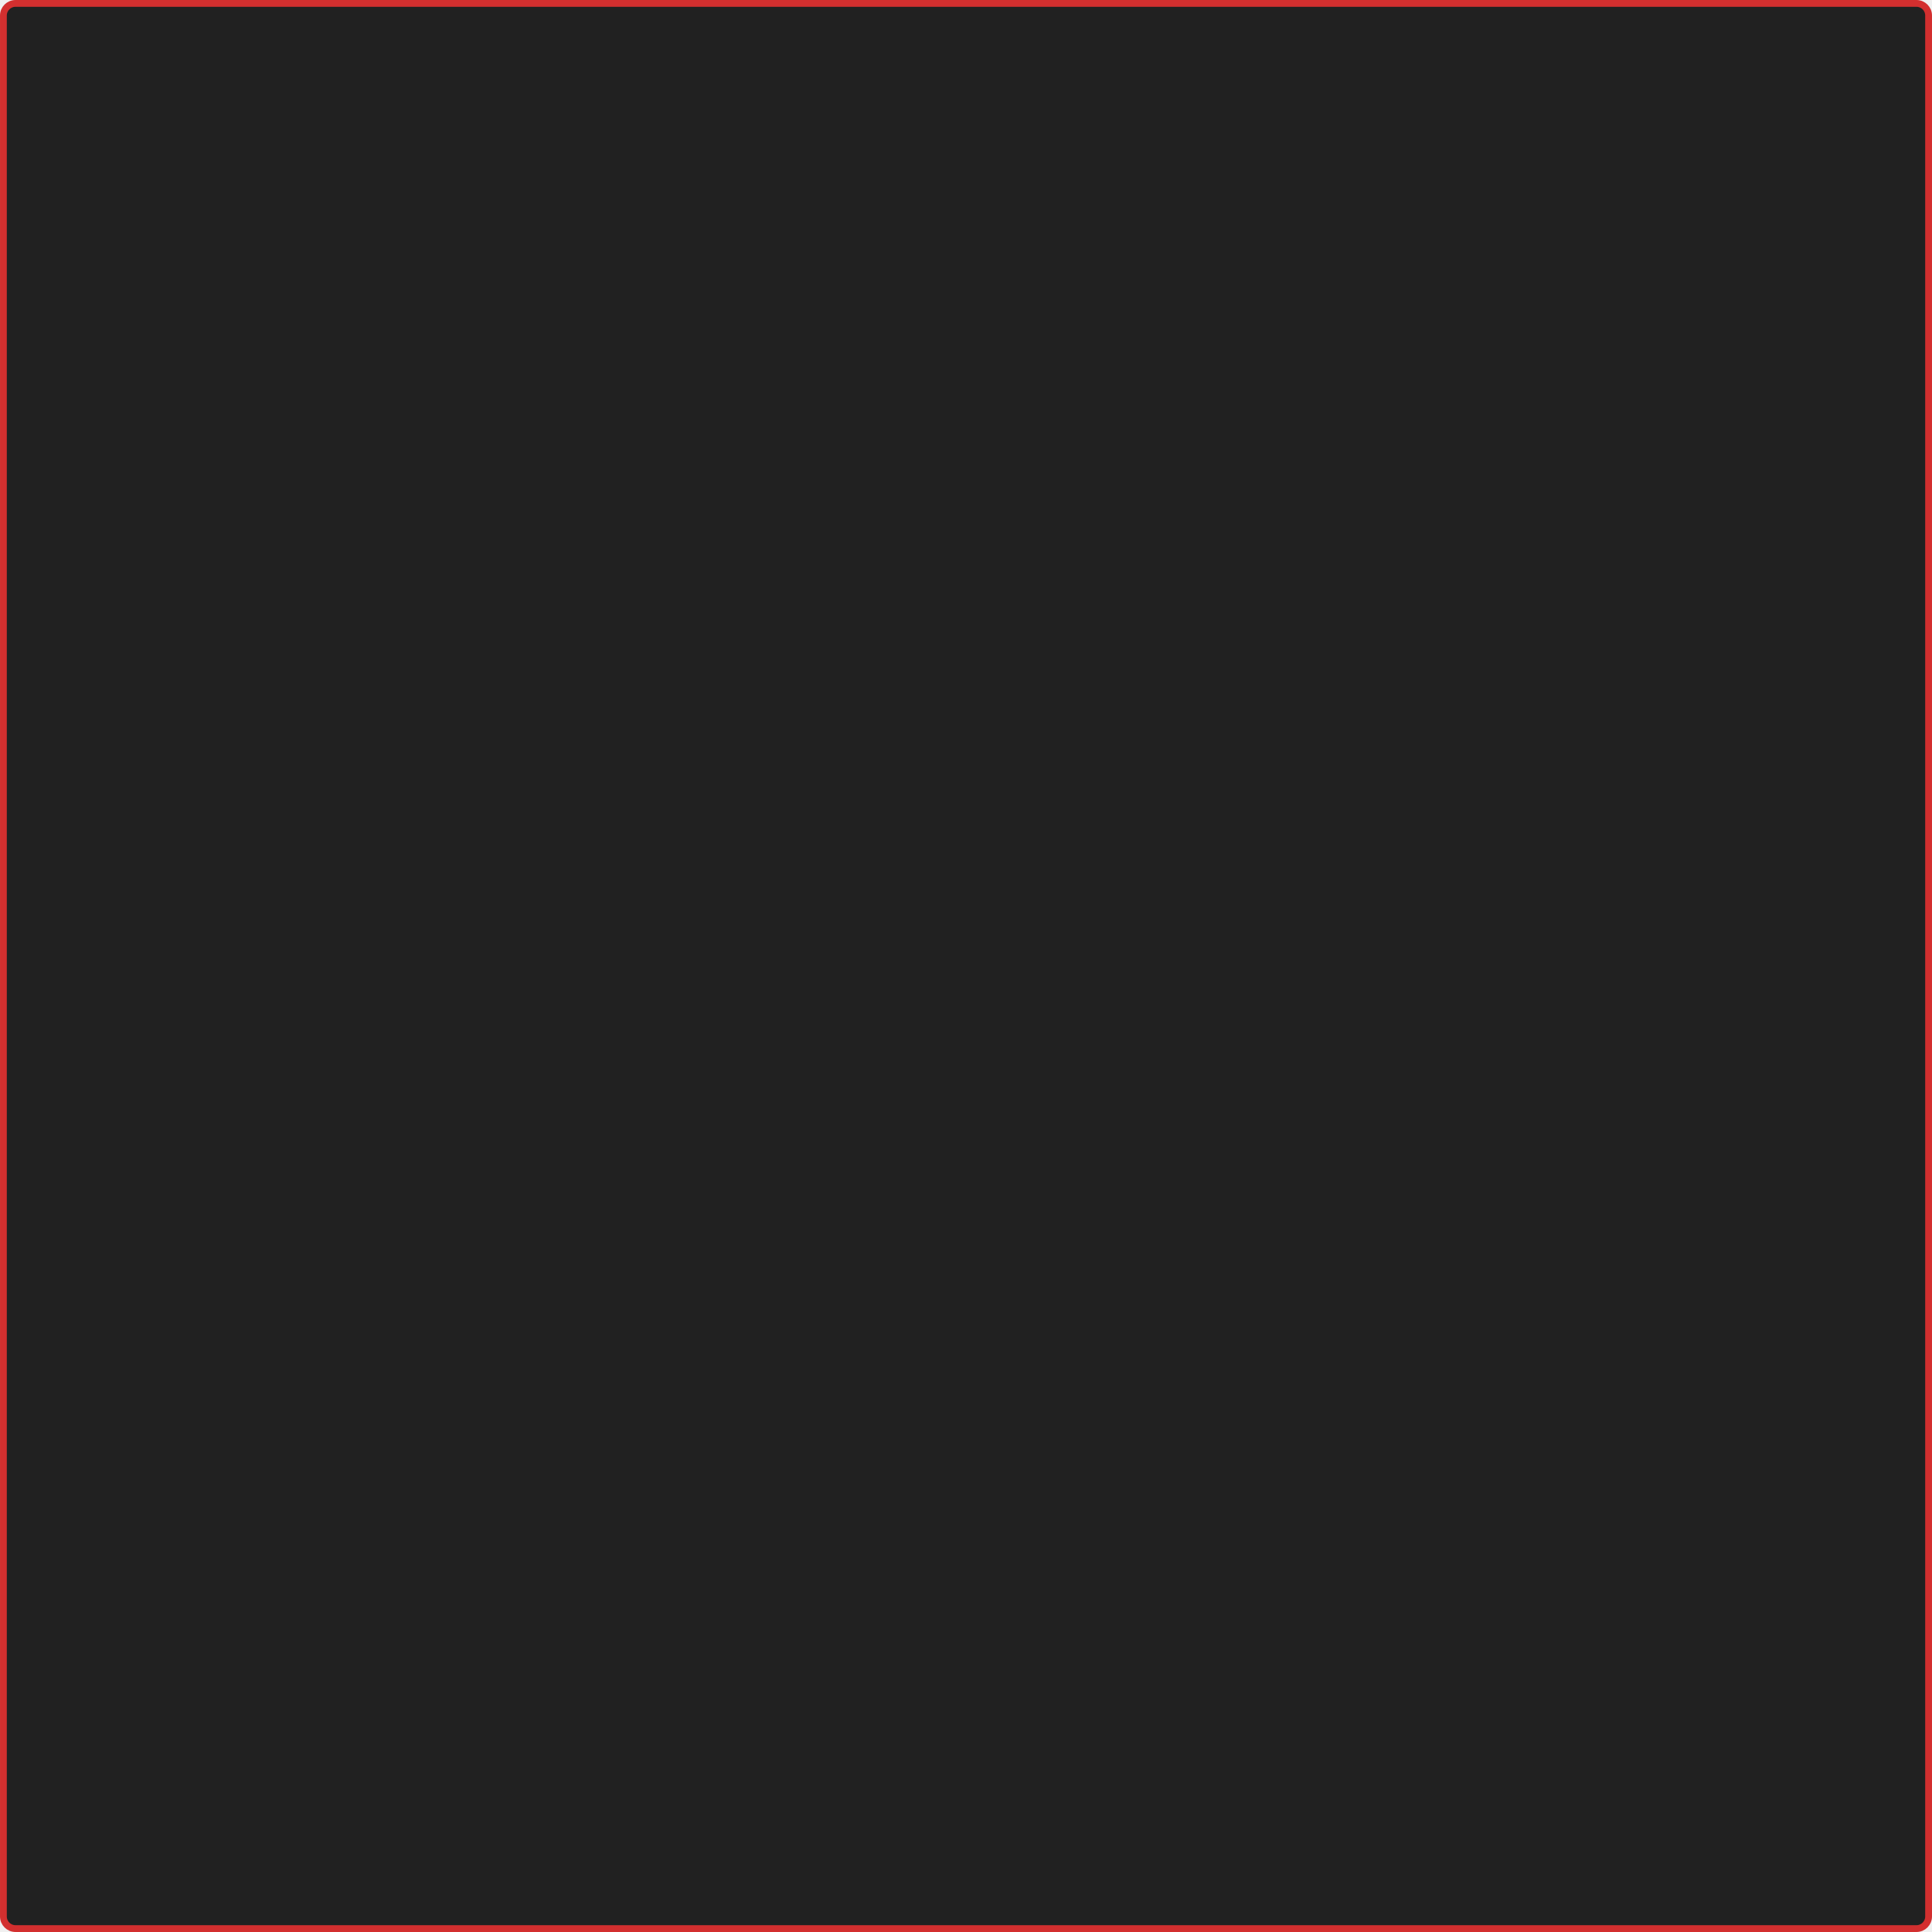
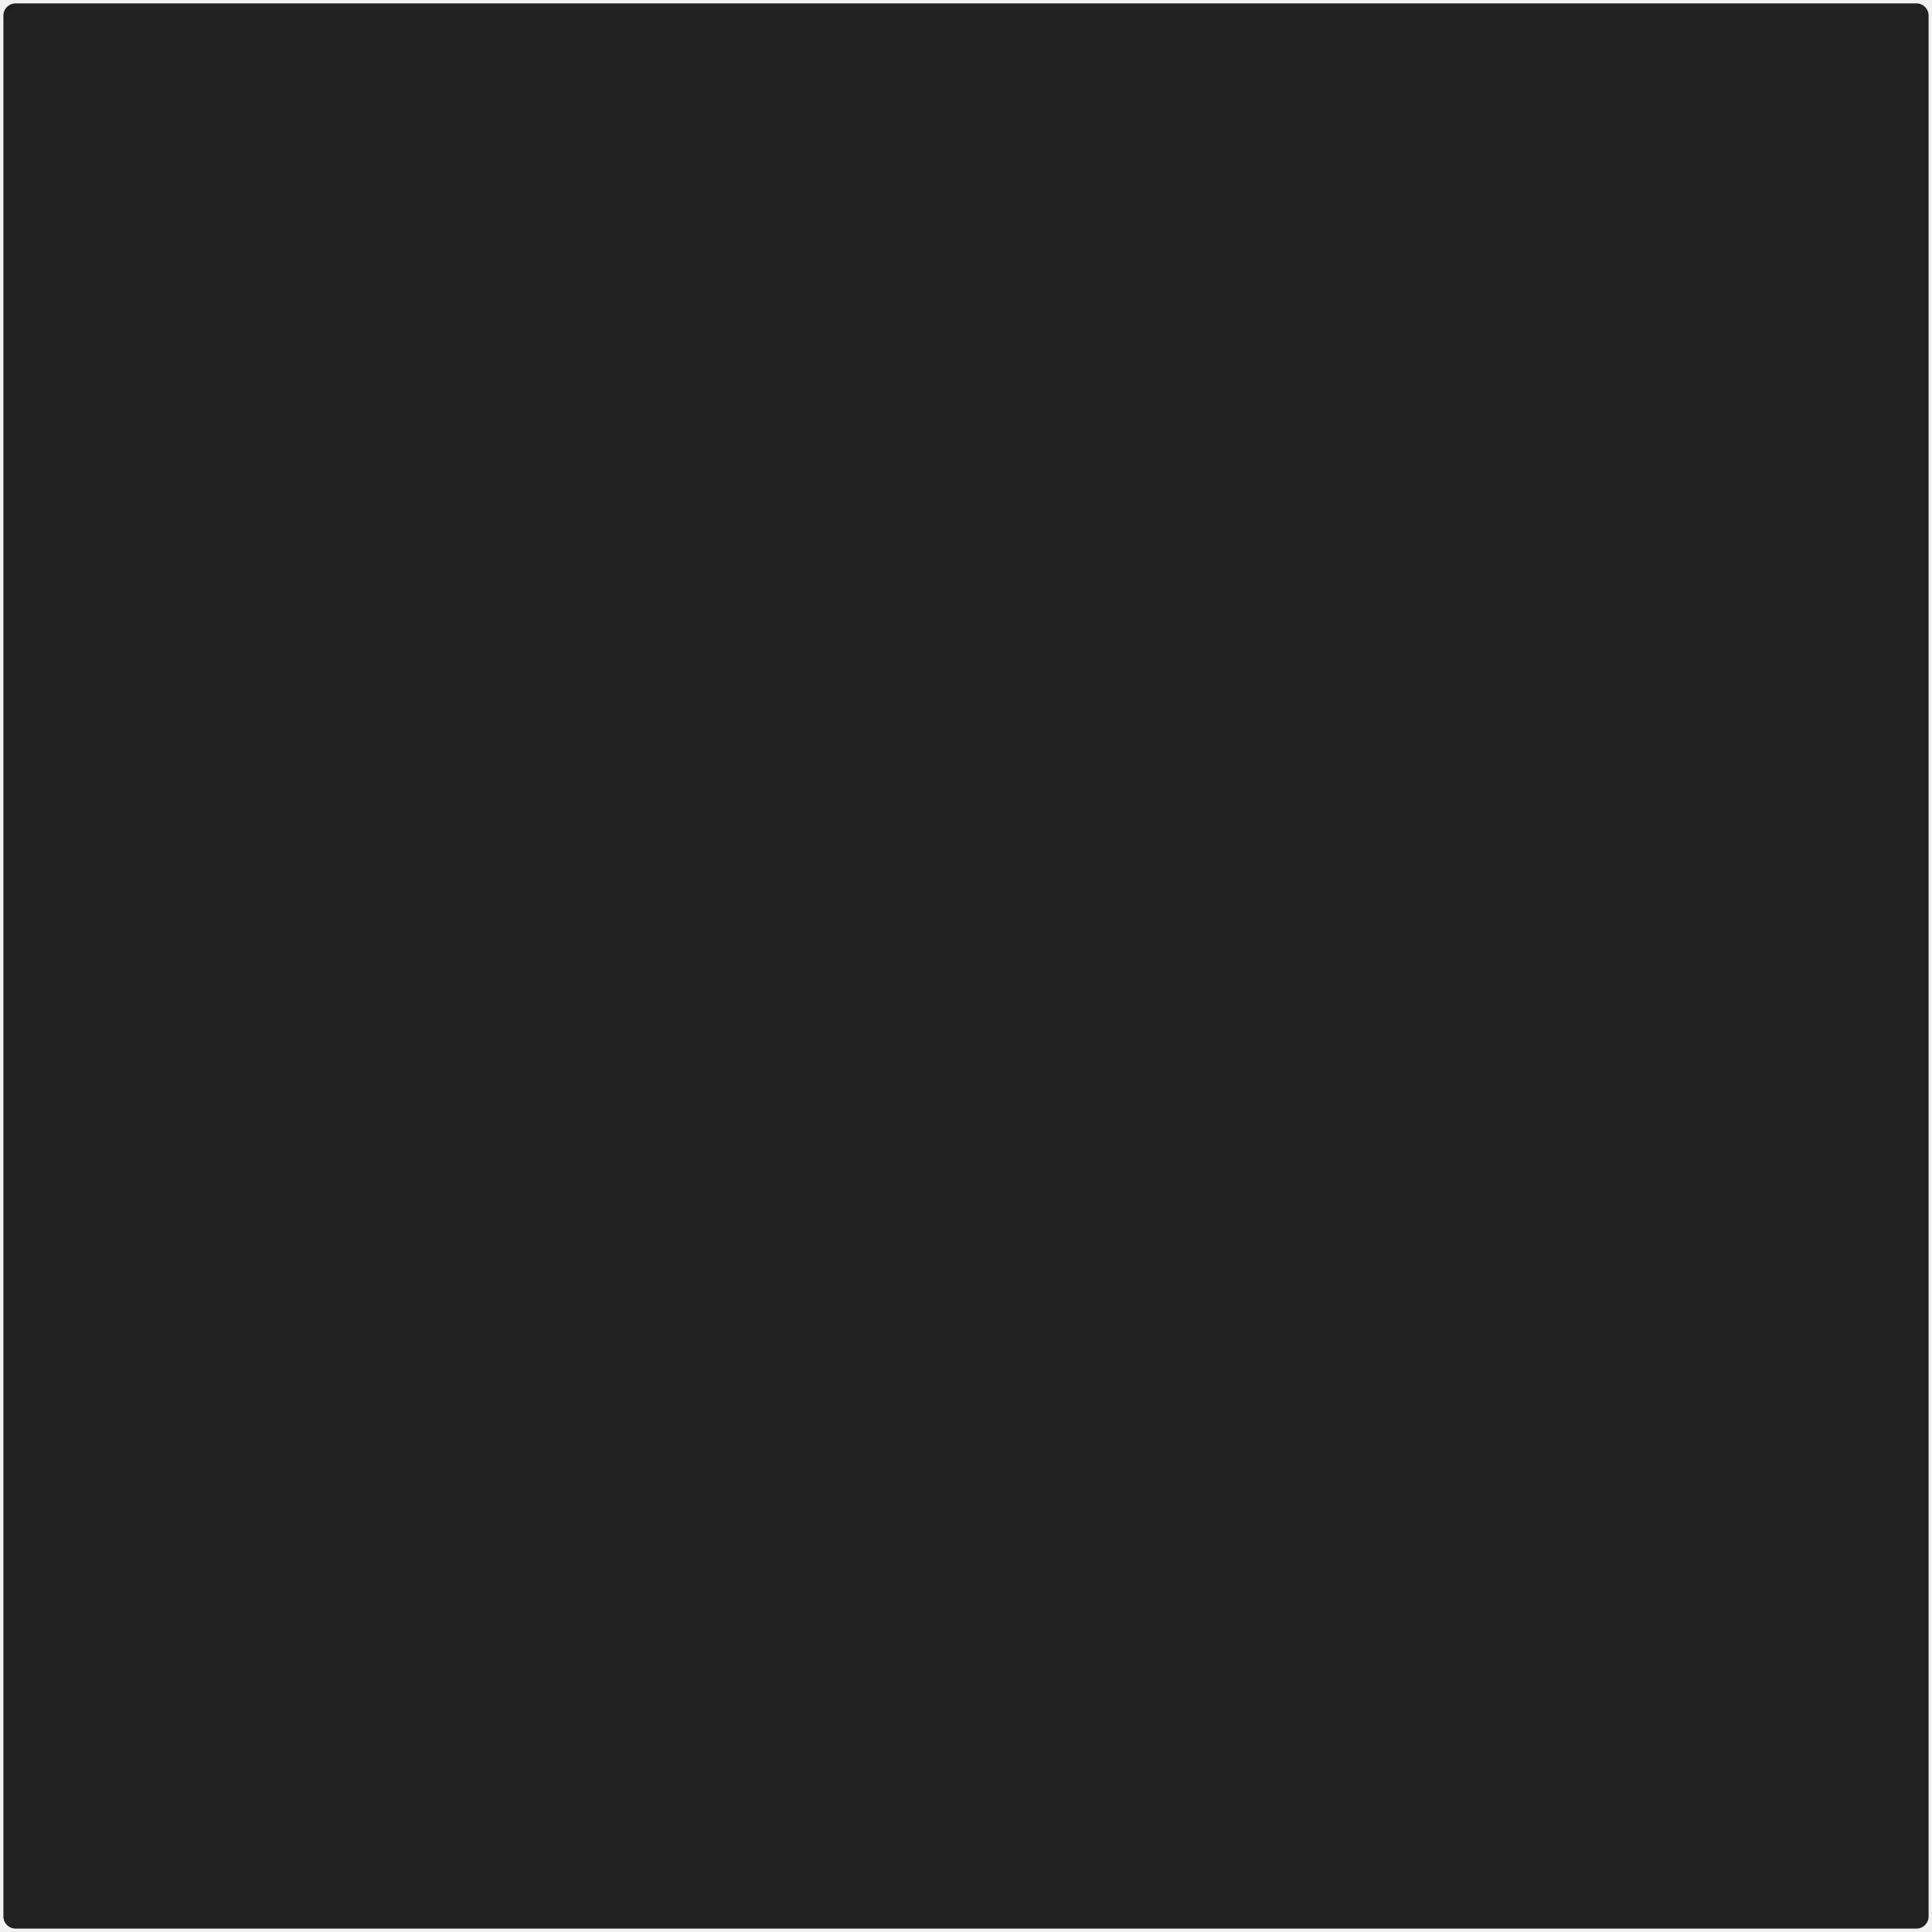
<svg xmlns="http://www.w3.org/2000/svg" width="60mm" height="60mm" viewBox="0 0 212.598 212.598" id="svg2" version="1.1">
  <defs id="defs4" />
  <g id="layer1" transform="translate(0,-839.7638)">
-     <rect style="opacity:1;fill:#212121;fill-opacity:1;fill-rule:evenodd;stroke:#d32f2f;stroke-width:0.749;stroke-linecap:butt;stroke-linejoin:miter;stroke-miterlimit:4;stroke-dasharray:none;stroke-dashoffset:0;stroke-opacity:1" id="rect4144" width="211.849" height="211.849" x="0.375" y="840.138" ry="1.333" />
+     <rect style="opacity:1;fill:#212121;fill-opacity:1;fill-rule:evenodd;stroke:none;stroke-width:0.749;stroke-linecap:butt;stroke-linejoin:miter;stroke-miterlimit:4;stroke-dasharray:none;stroke-dashoffset:0;stroke-opacity:1" id="rect4144" width="211.849" height="211.849" x="0.375" y="840.138" ry="1.333" />
    <flowRoot xml:space="preserve" id="flowRoot4136" style="font-style:normal;font-weight:normal;font-size:12.5px;line-height:125%;font-family:Sans;letter-spacing:0px;word-spacing:0px;fill:#ffffff;fill-opacity:1;stroke:none;stroke-width:1px;stroke-linecap:butt;stroke-linejoin:miter;stroke-opacity:1;" transform="matrix(1.244738,0,0,1.244738,-132.8302,344.6447)">
      <flowRegion id="flowRegion4138">
        <rect id="rect4140" width="320" height="334.286" x="128.571" y="366.648" style="fill:#ffffff;fill-opacity:1;" />
      </flowRegion>
      <flowPara id="flowPara4142" style="font-style:normal;font-variant:normal;font-weight:bold;font-stretch:normal;font-size:180px;font-family:'TeX Gyre Bonum';-inkscape-font-specification:'TeX Gyre Bonum Bold';fill:#ffffff;fill-opacity:1;">F</flowPara>
    </flowRoot>
  </g>
</svg>
